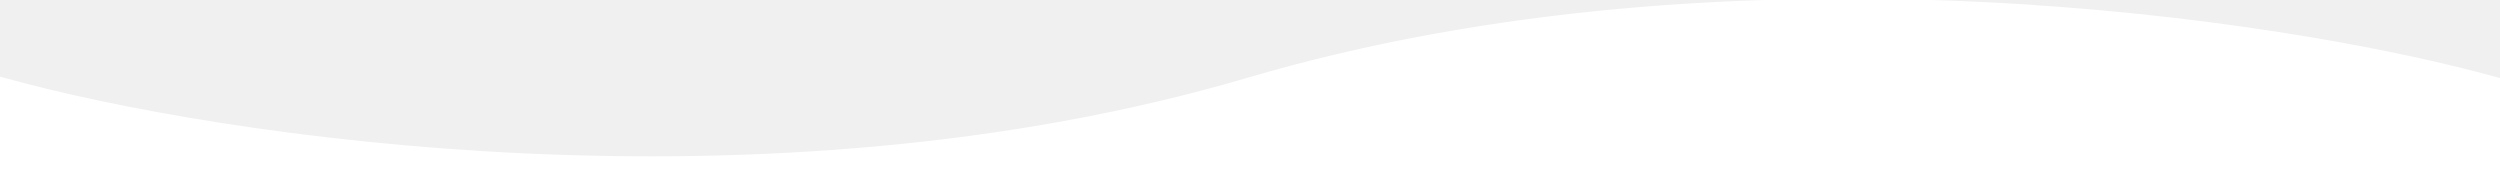
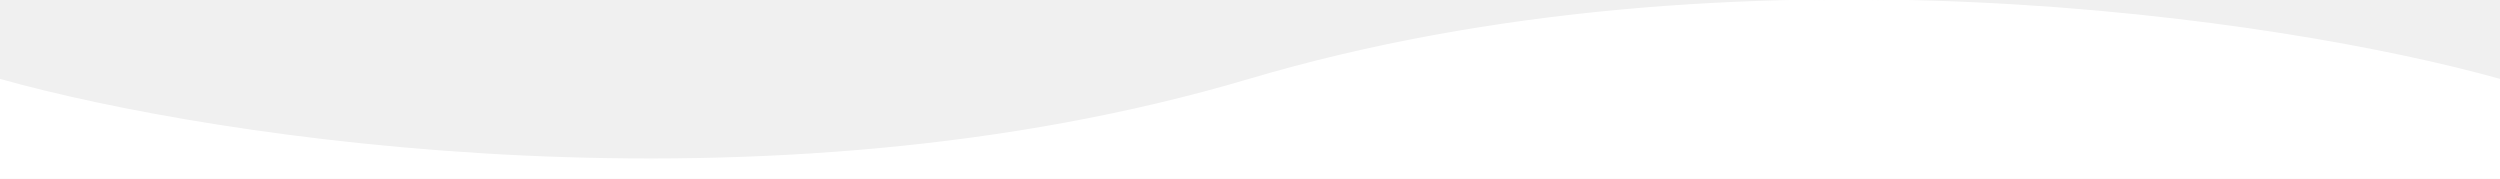
- <svg xmlns="http://www.w3.org/2000/svg" width="1927" height="141" viewBox="0 0 1927 141" fill="none">
-   <path d="M2.269 62.276L1 61.922V63.239V138.5V139.5H2H1925H1926V138.5V63.239V62.48L1925.27 62.276C1760.29 16.396 1336.8 -47.835 962.467 62.28C588.625 172.252 166.547 108.099 2.269 62.276Z" fill="white" stroke="white" stroke-width="5" />
+ <svg xmlns="http://www.w3.org/2000/svg" viewBox="0 0 1923 137" fill="none">
+   <path d="M960.749 61.198C586.663 172.033 164.38 107.379 0 61.198V137H1923V61.198C1758.12 15.017 1334.84 -49.637 960.749 61.198Z" fill="white" />
+   <path d="M960.749 61.198C586.663 172.033 164.38 107.379 0 61.198V137H1923V61.198C1758.12 15.017 1334.84 -49.637 960.749 61.198Z" stroke="white" />
</svg>
